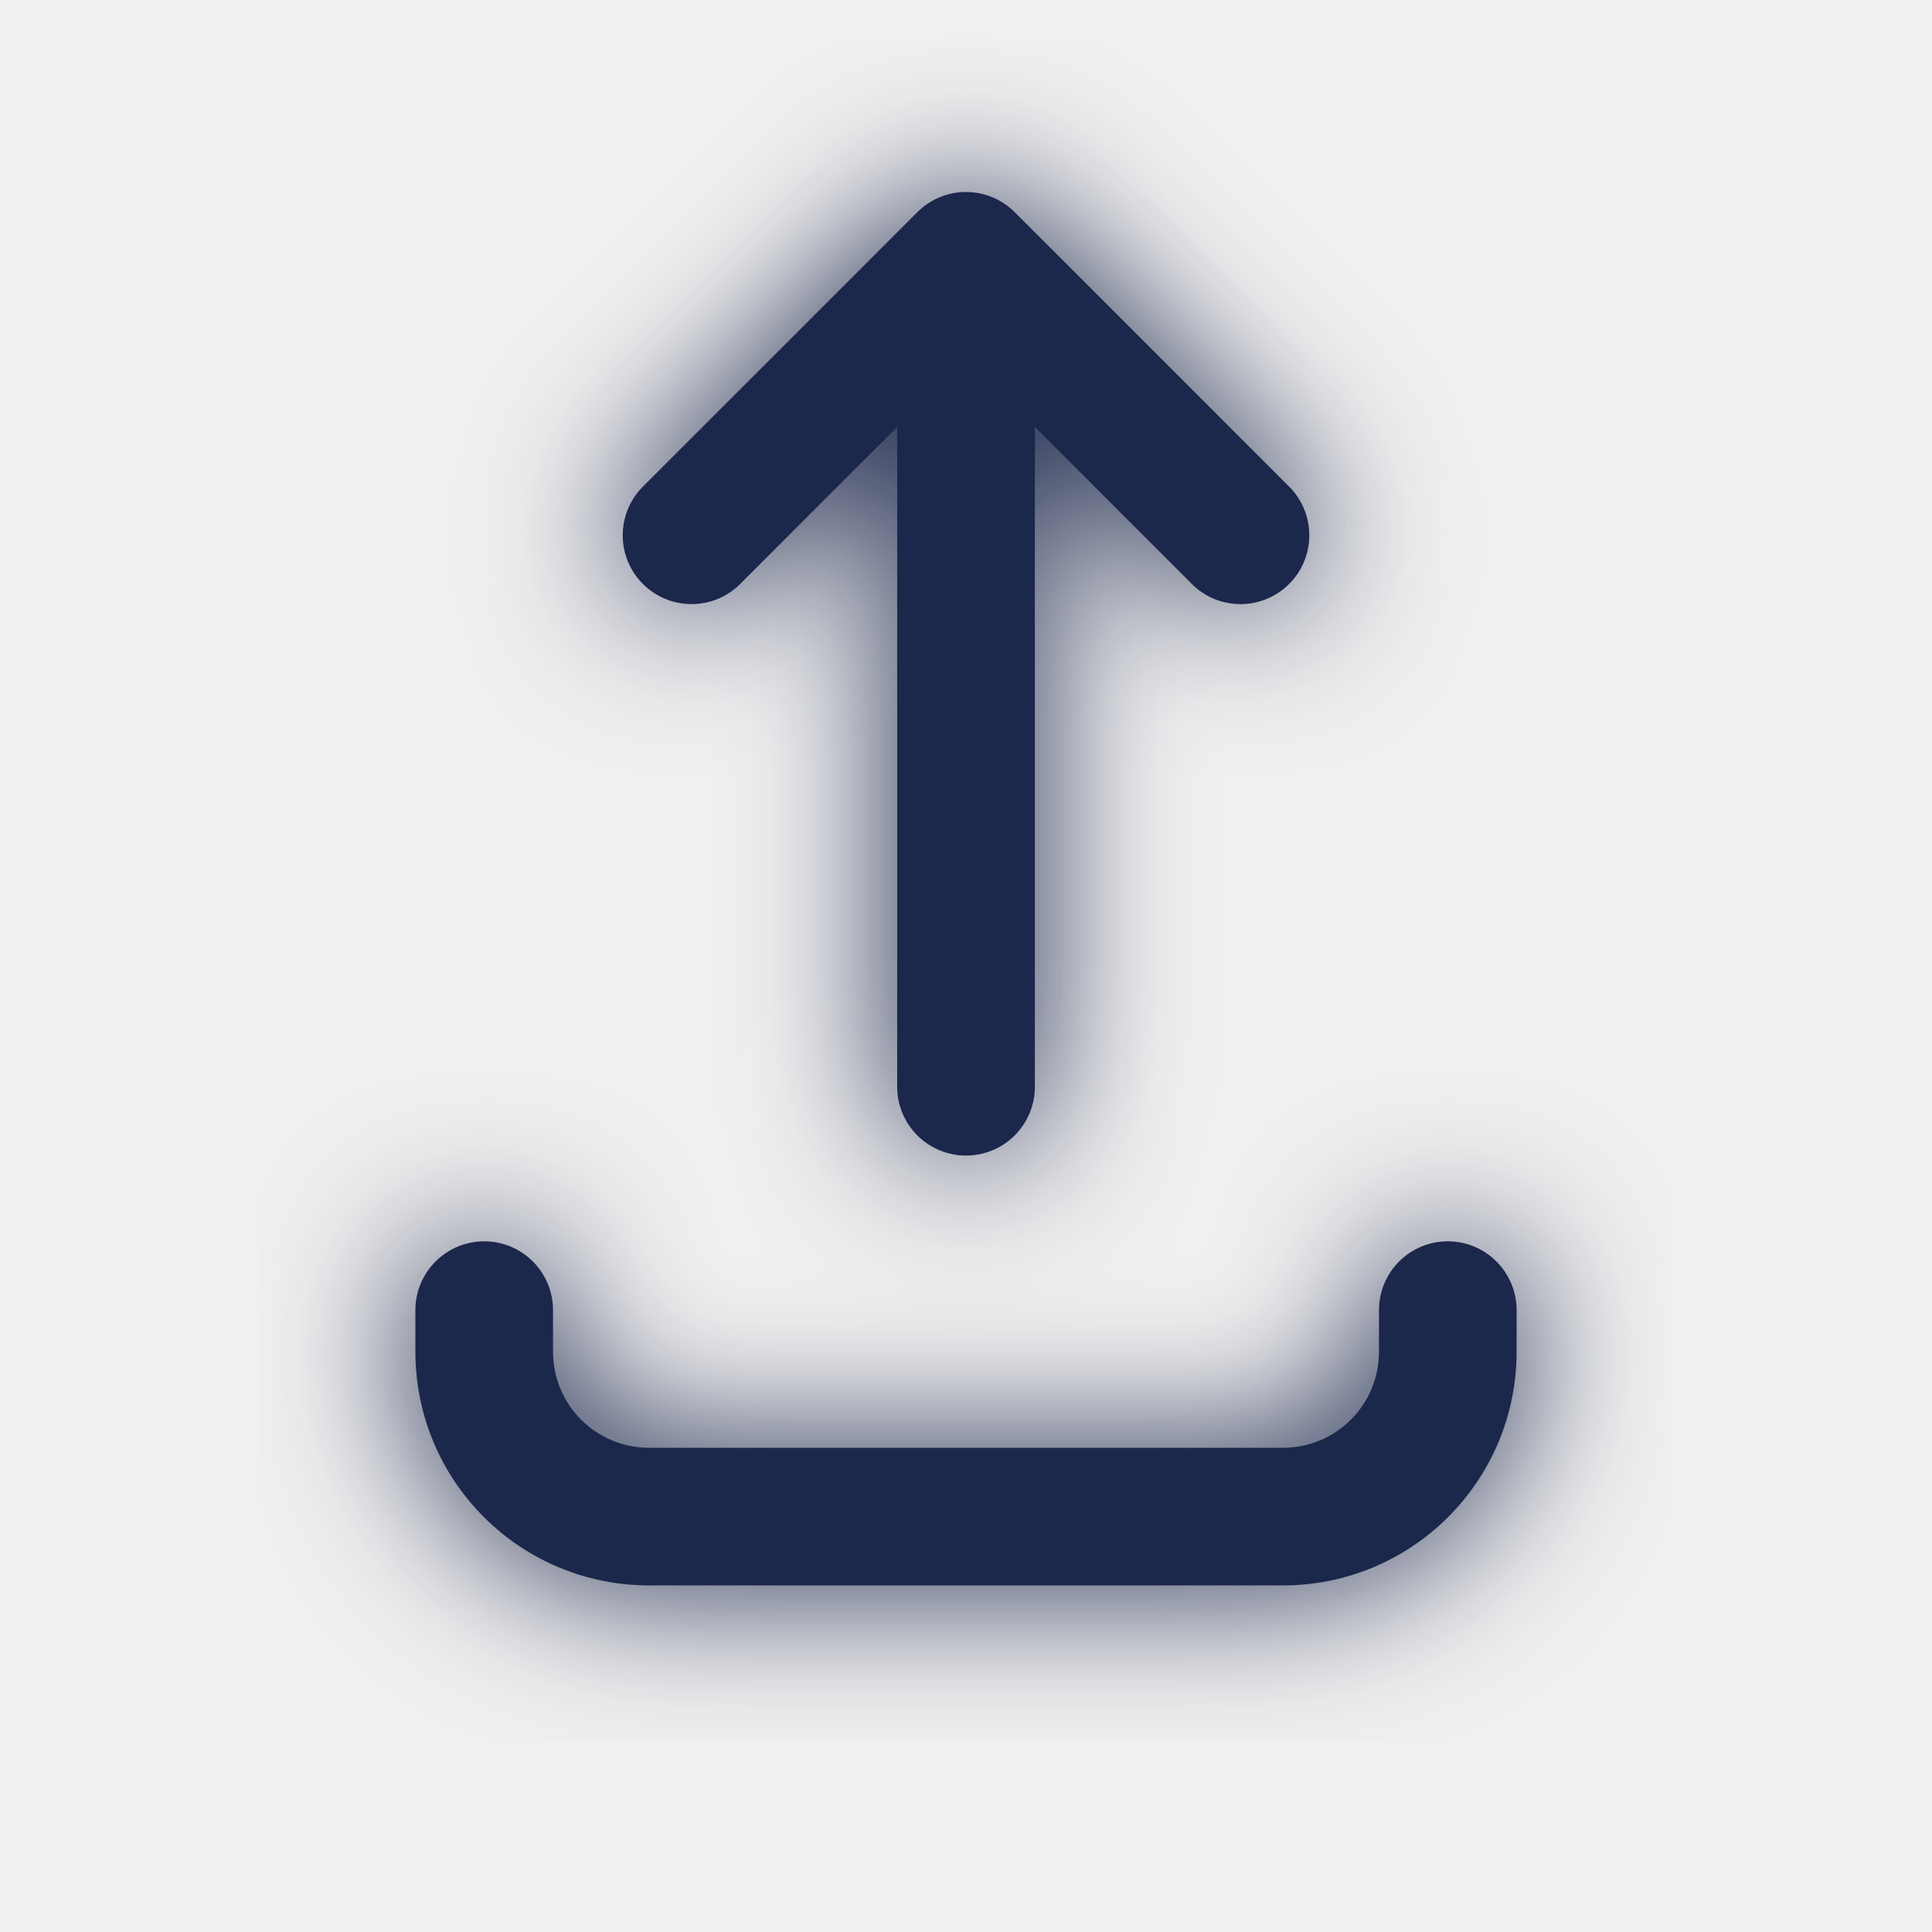
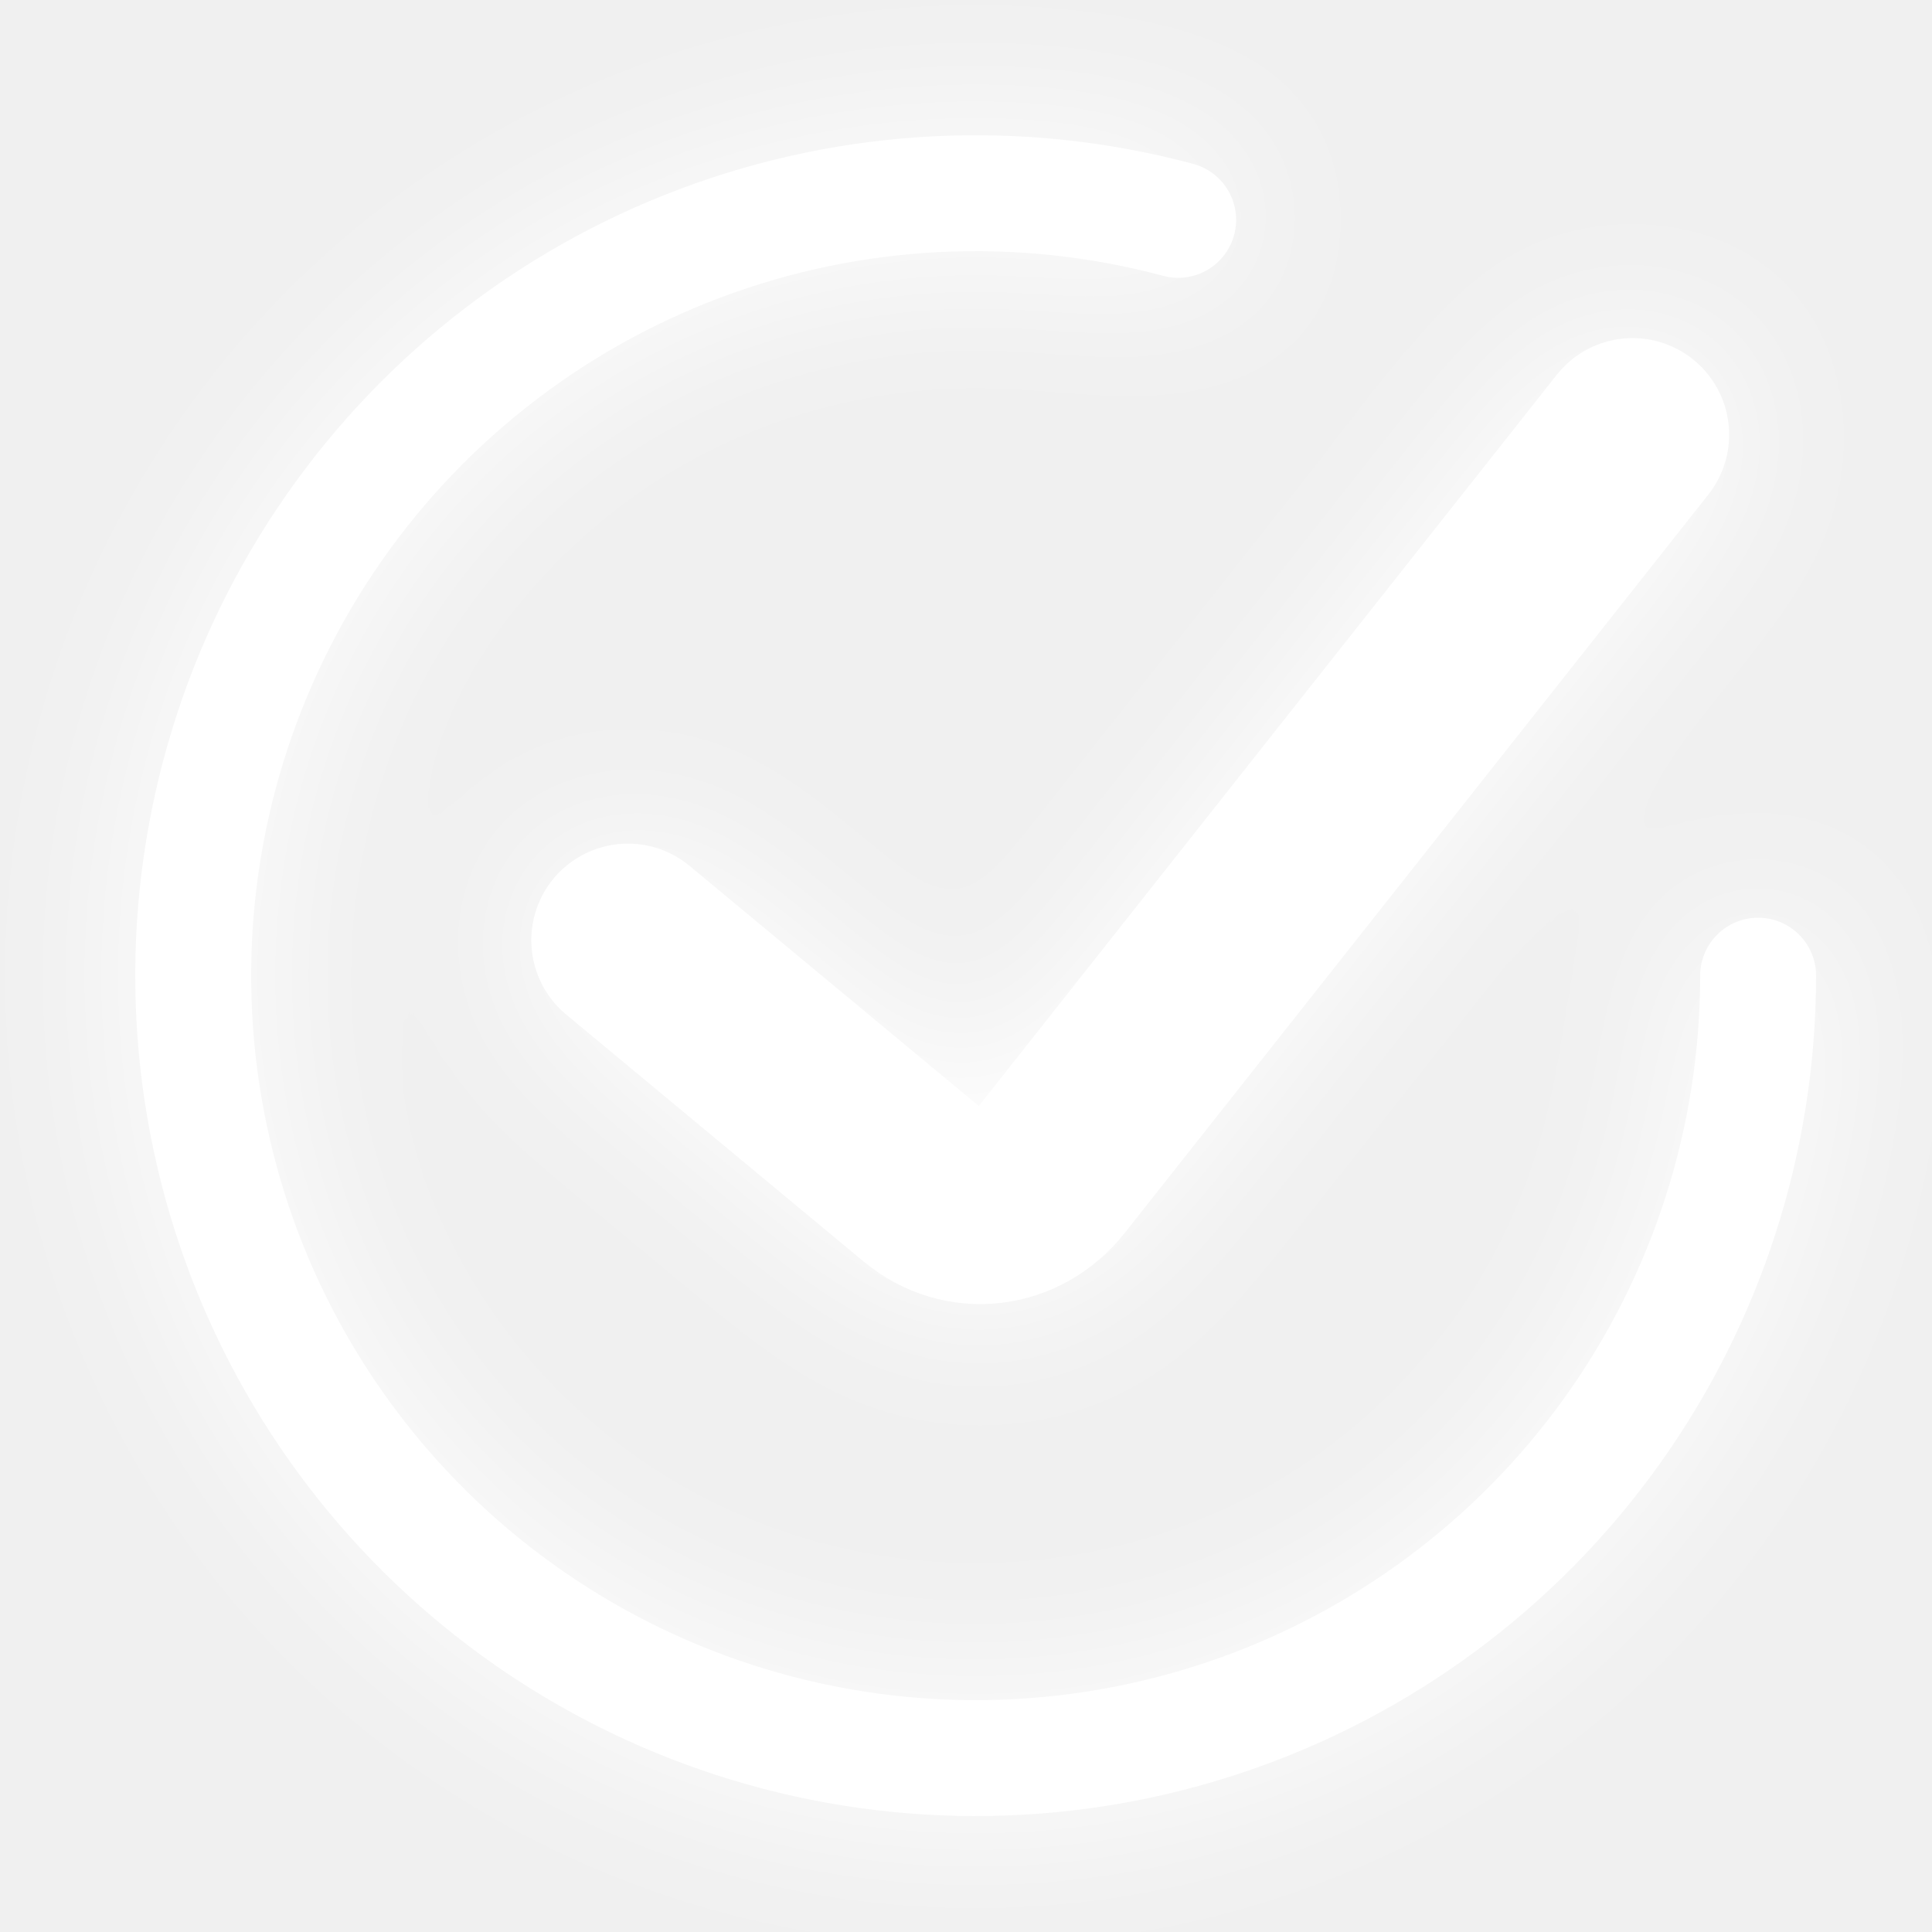
<svg xmlns="http://www.w3.org/2000/svg" width="50" height="50" viewBox="0 0 50 50" fill="none">
-   <g filter="url(#filter0_f_472_37)">
-     <path d="M23.741 5.491C24.075 5.157 24.528 4.969 25.001 4.969C25.473 4.969 25.926 5.157 26.26 5.491L33.385 12.616C33.709 12.952 33.889 13.402 33.885 13.869C33.881 14.336 33.694 14.783 33.363 15.113C33.033 15.443 32.586 15.63 32.119 15.634C31.652 15.639 31.202 15.459 30.866 15.134L26.782 11.05V28.125C26.782 28.598 26.594 29.051 26.26 29.385C25.926 29.719 25.473 29.906 25.001 29.906C24.528 29.906 24.075 29.719 23.741 29.385C23.407 29.051 23.219 28.598 23.219 28.125V11.05L19.135 15.134C18.799 15.459 18.349 15.639 17.882 15.634C17.415 15.63 16.968 15.443 16.638 15.113C16.308 14.783 16.12 14.336 16.116 13.869C16.112 13.402 16.292 12.952 16.616 12.616L23.741 5.491Z" fill="#1C274C" />
-     <path d="M14.312 33.906C14.312 33.434 14.125 32.981 13.791 32.647C13.457 32.313 13.004 32.125 12.531 32.125C12.059 32.125 11.606 32.313 11.272 32.647C10.938 32.981 10.75 33.434 10.75 33.906V34.975C10.75 38.327 13.454 41.031 16.806 41.031H33.194C36.546 41.031 39.25 38.327 39.25 34.975V33.906C39.25 33.434 39.062 32.981 38.728 32.647C38.394 32.313 37.941 32.125 37.469 32.125C36.996 32.125 36.543 32.313 36.209 32.647C35.875 32.981 35.688 33.434 35.688 33.906V34.975C35.688 36.361 34.58 37.469 33.194 37.469H16.806C15.42 37.469 14.312 36.361 14.312 34.975V33.906Z" fill="#1C274C" />
+   <g clip-path="url(#clip0_534_55)">
+     <g filter="url(#filter0_f_534_55)">
+       <path d="M16.25 24.333L23.951 30.727C24.94 31.548 26.334 31.386 27.148 30.357L42.25 11.25" stroke="white" stroke-width="5" stroke-linecap="round" />
+       <path d="M45.5 25.25C45.5 29.481 44.175 33.606 41.71 37.045C39.246 40.484 35.766 43.065 31.759 44.425C27.753 45.785 23.421 45.856 19.372 44.628C15.323 43.4 11.76 40.934 9.185 37.578C6.609 34.221 5.149 30.142 5.011 25.913C4.872 21.684 6.062 17.518 8.413 14C10.763 10.482 14.157 7.788 18.117 6.298C22.077 4.807 26.404 4.595 30.491 5.69" stroke="white" stroke-width="3" stroke-linecap="round" />
+     </g>
+     <path d="M16.25 24.333L23.951 30.727C24.94 31.548 26.334 31.386 27.148 30.357L42.25 11.25" stroke="white" stroke-width="5" stroke-linecap="round" />
+     <path d="M45.5 25.25C45.5 29.481 44.175 33.606 41.71 37.045C39.246 40.484 35.766 43.065 31.759 44.425C27.753 45.785 23.421 45.856 19.372 44.628C15.323 43.4 11.76 40.934 9.185 37.578C6.609 34.221 5.149 30.142 5.011 25.913C4.872 21.684 6.062 17.518 8.413 14C10.763 10.482 14.157 7.788 18.117 6.298C22.077 4.807 26.404 4.595 30.491 5.69" stroke="white" stroke-width="3" stroke-linecap="round" />
  </g>
-   <path d="M23.741 5.491C24.075 5.157 24.528 4.969 25.001 4.969C25.473 4.969 25.926 5.157 26.26 5.491L33.385 12.616C33.709 12.952 33.889 13.402 33.885 13.869C33.881 14.336 33.694 14.783 33.363 15.113C33.033 15.443 32.586 15.63 32.119 15.634C31.652 15.639 31.202 15.459 30.866 15.134L26.782 11.05V28.125C26.782 28.598 26.594 29.051 26.26 29.385C25.926 29.719 25.473 29.906 25.001 29.906C24.528 29.906 24.075 29.719 23.741 29.385C23.407 29.051 23.219 28.598 23.219 28.125V11.05L19.135 15.134C18.799 15.459 18.349 15.639 17.882 15.634C17.415 15.63 16.968 15.443 16.638 15.113C16.308 14.783 16.12 14.336 16.116 13.869C16.112 13.402 16.292 12.952 16.616 12.616L23.741 5.491Z" fill="#1C274C" />
-   <path d="M14.312 33.906C14.312 33.434 14.125 32.981 13.791 32.647C13.457 32.313 13.004 32.125 12.531 32.125C12.059 32.125 11.606 32.313 11.272 32.647C10.938 32.981 10.75 33.434 10.75 33.906V34.975C10.75 38.327 13.454 41.031 16.806 41.031H33.194C36.546 41.031 39.25 38.327 39.25 34.975V33.906C39.25 33.434 39.062 32.981 38.728 32.647C38.394 32.313 37.941 32.125 37.469 32.125C36.996 32.125 36.543 32.313 36.209 32.647C35.875 32.981 35.688 33.434 35.688 33.906V34.975C35.688 36.361 34.58 37.469 33.194 37.469H16.806C15.42 37.469 14.312 36.361 14.312 34.975V33.906Z" fill="#1C274C" />
  <defs>
-     <filter id="filter0_f_472_37" x="6.75" y="0.969" width="36.5" height="44.062" filterUnits="userSpaceOnUse" color-interpolation-filters="sRGB">
+     <filter id="filter0_f_534_55" x="-0.5" y="-0.5" width="51.5" height="51.5" filterUnits="userSpaceOnUse" color-interpolation-filters="sRGB">
      <feFlood flood-opacity="0" result="BackgroundImageFix" />
      <feBlend mode="normal" in="SourceGraphic" in2="BackgroundImageFix" result="shape" />
-       <feGaussianBlur stdDeviation="2" result="effect1_foregroundBlur_472_37" />
+       <feGaussianBlur stdDeviation="2" result="effect1_foregroundBlur_534_55" />
    </filter>
+     <clipPath id="clip0_534_55">
+       <rect width="50" height="50" fill="white" />
+     </clipPath>
  </defs>
</svg>
